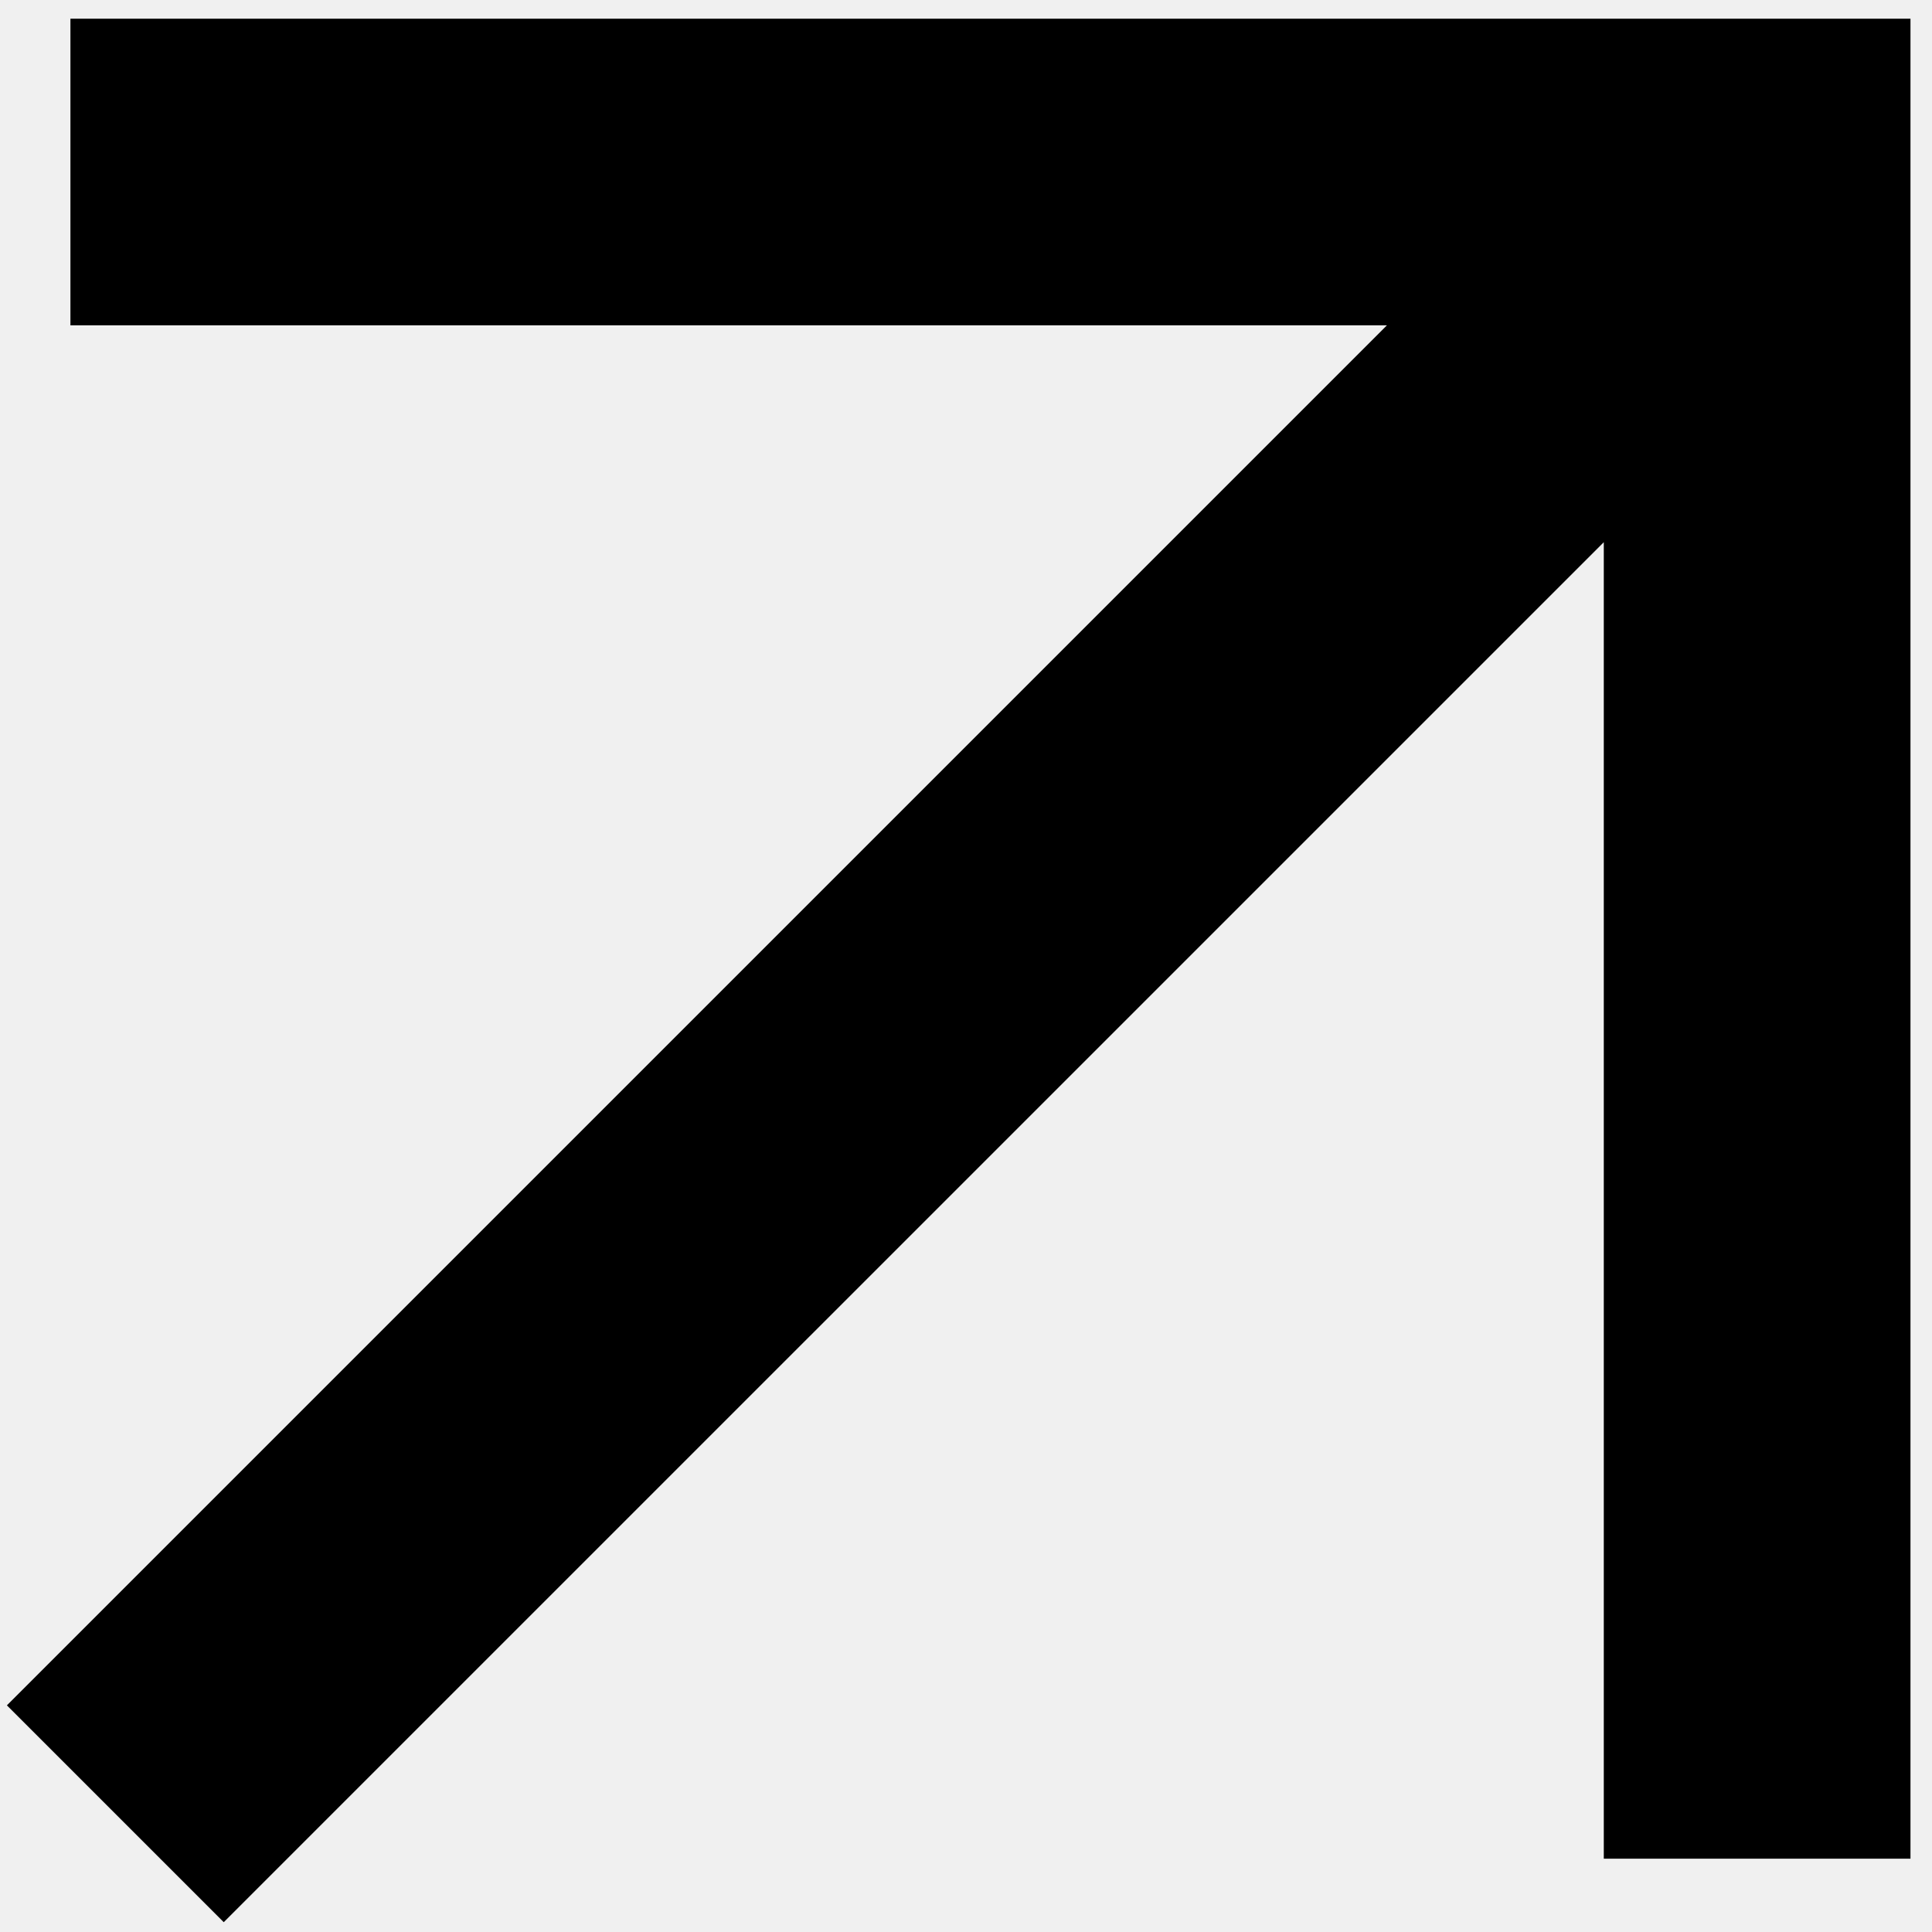
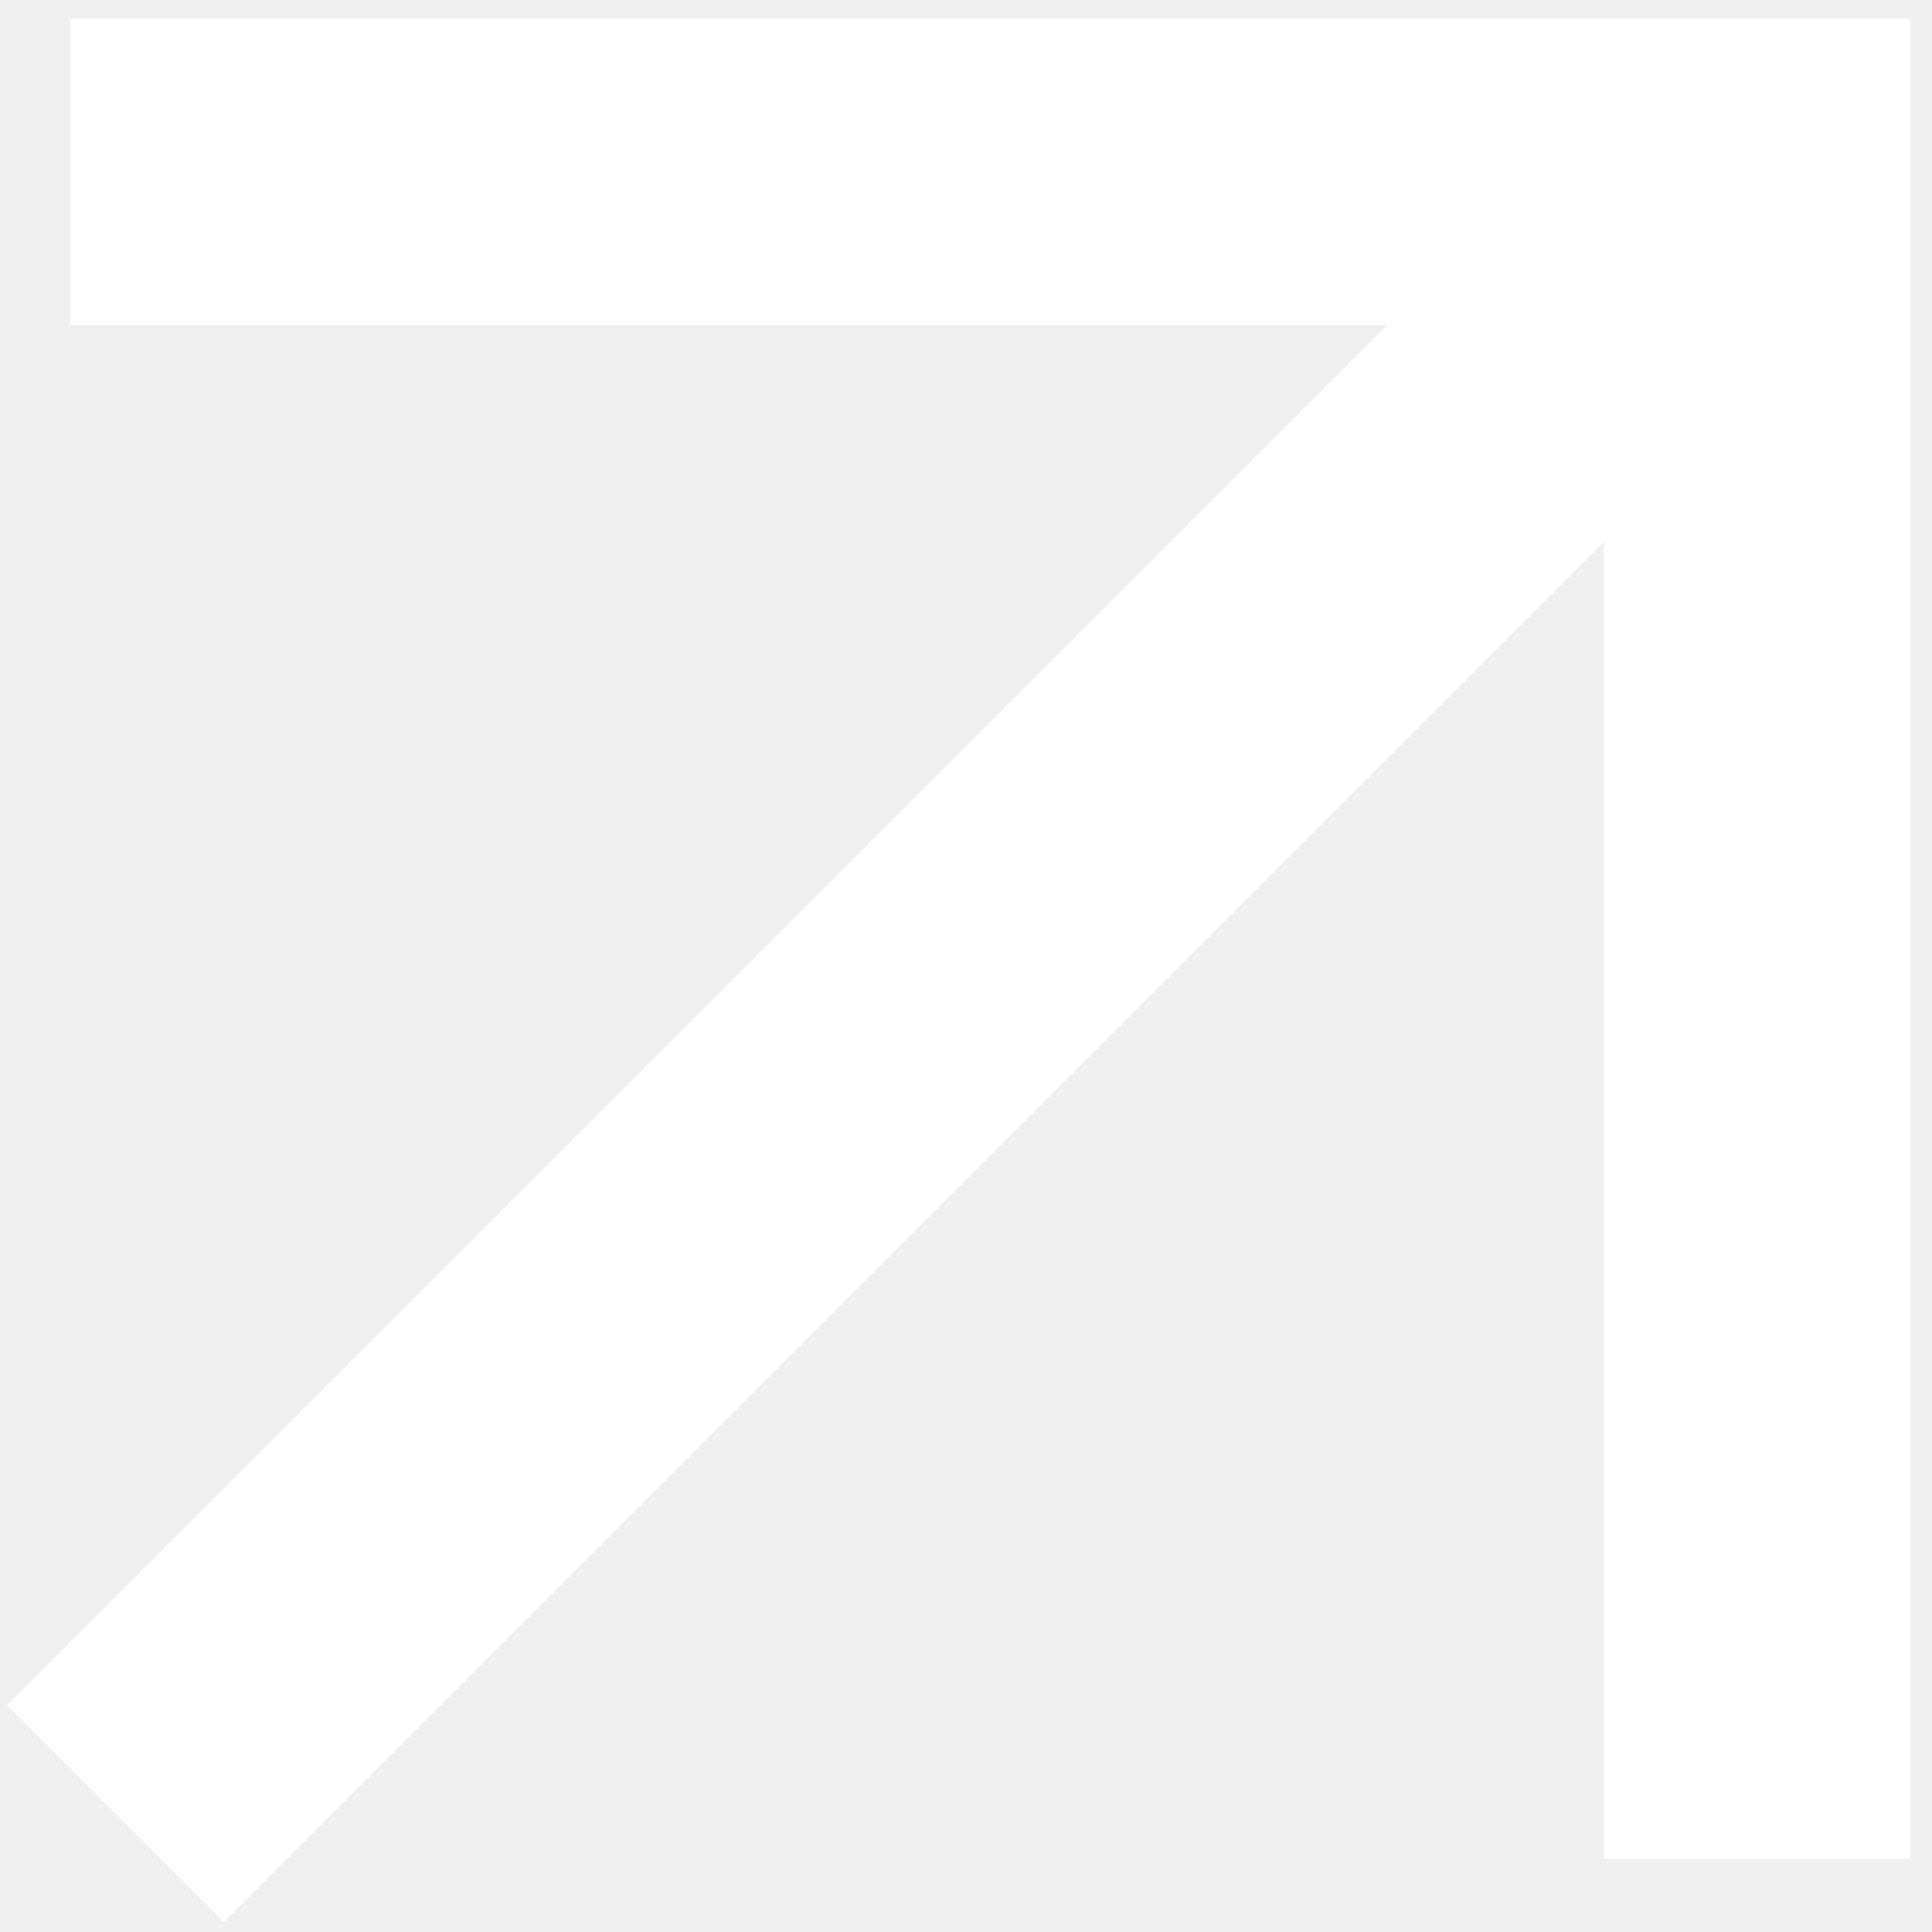
<svg xmlns="http://www.w3.org/2000/svg" width="42" height="42" viewBox="0 0 42 42" fill="none">
-   <path fill-rule="evenodd" clip-rule="evenodd" d="M41.532 0.406H1.531V7.073H30.15L0.15  37.073L4.864 41.787L34.865 11.787V40.406H41.532V0.406Z" fill="black" />
+   <path fill-rule="evenodd" clip-rule="evenodd" d="M41.532 0.406H1.531V7.073H30.15L0.15  37.073L4.864 41.787L34.865 11.787V40.406H41.532V0.406Z" fill="white" />
</svg>
